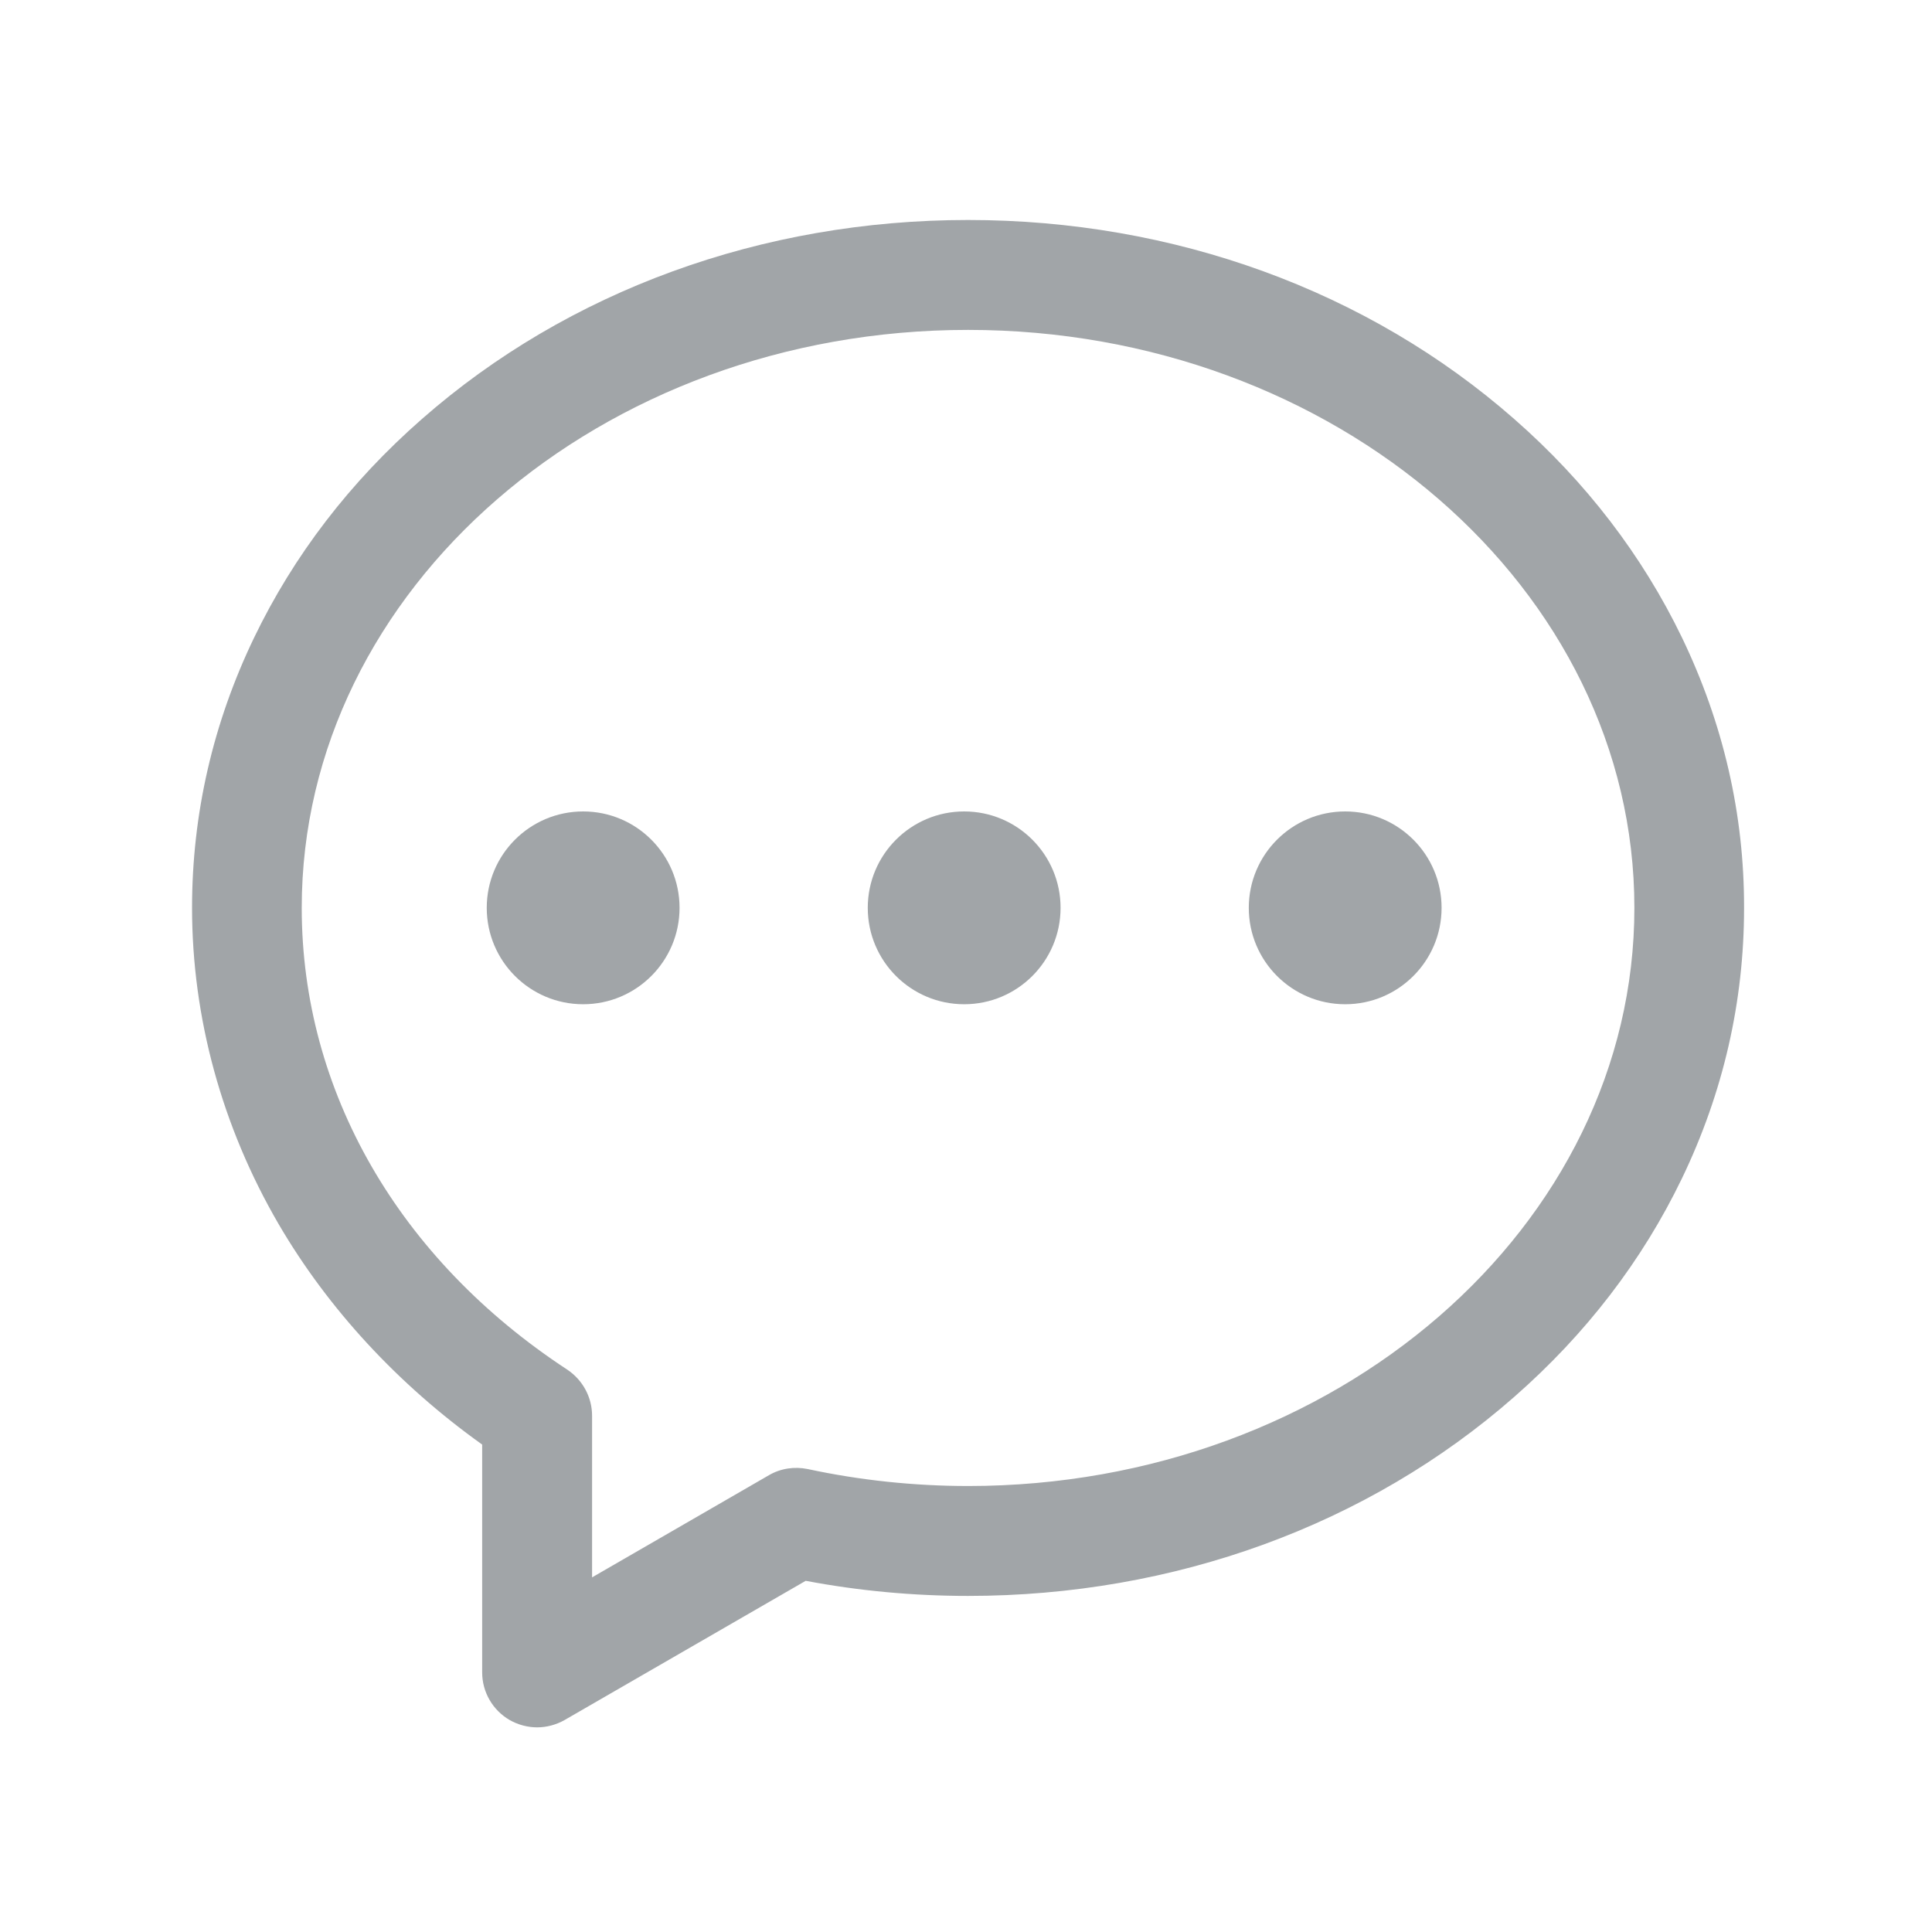
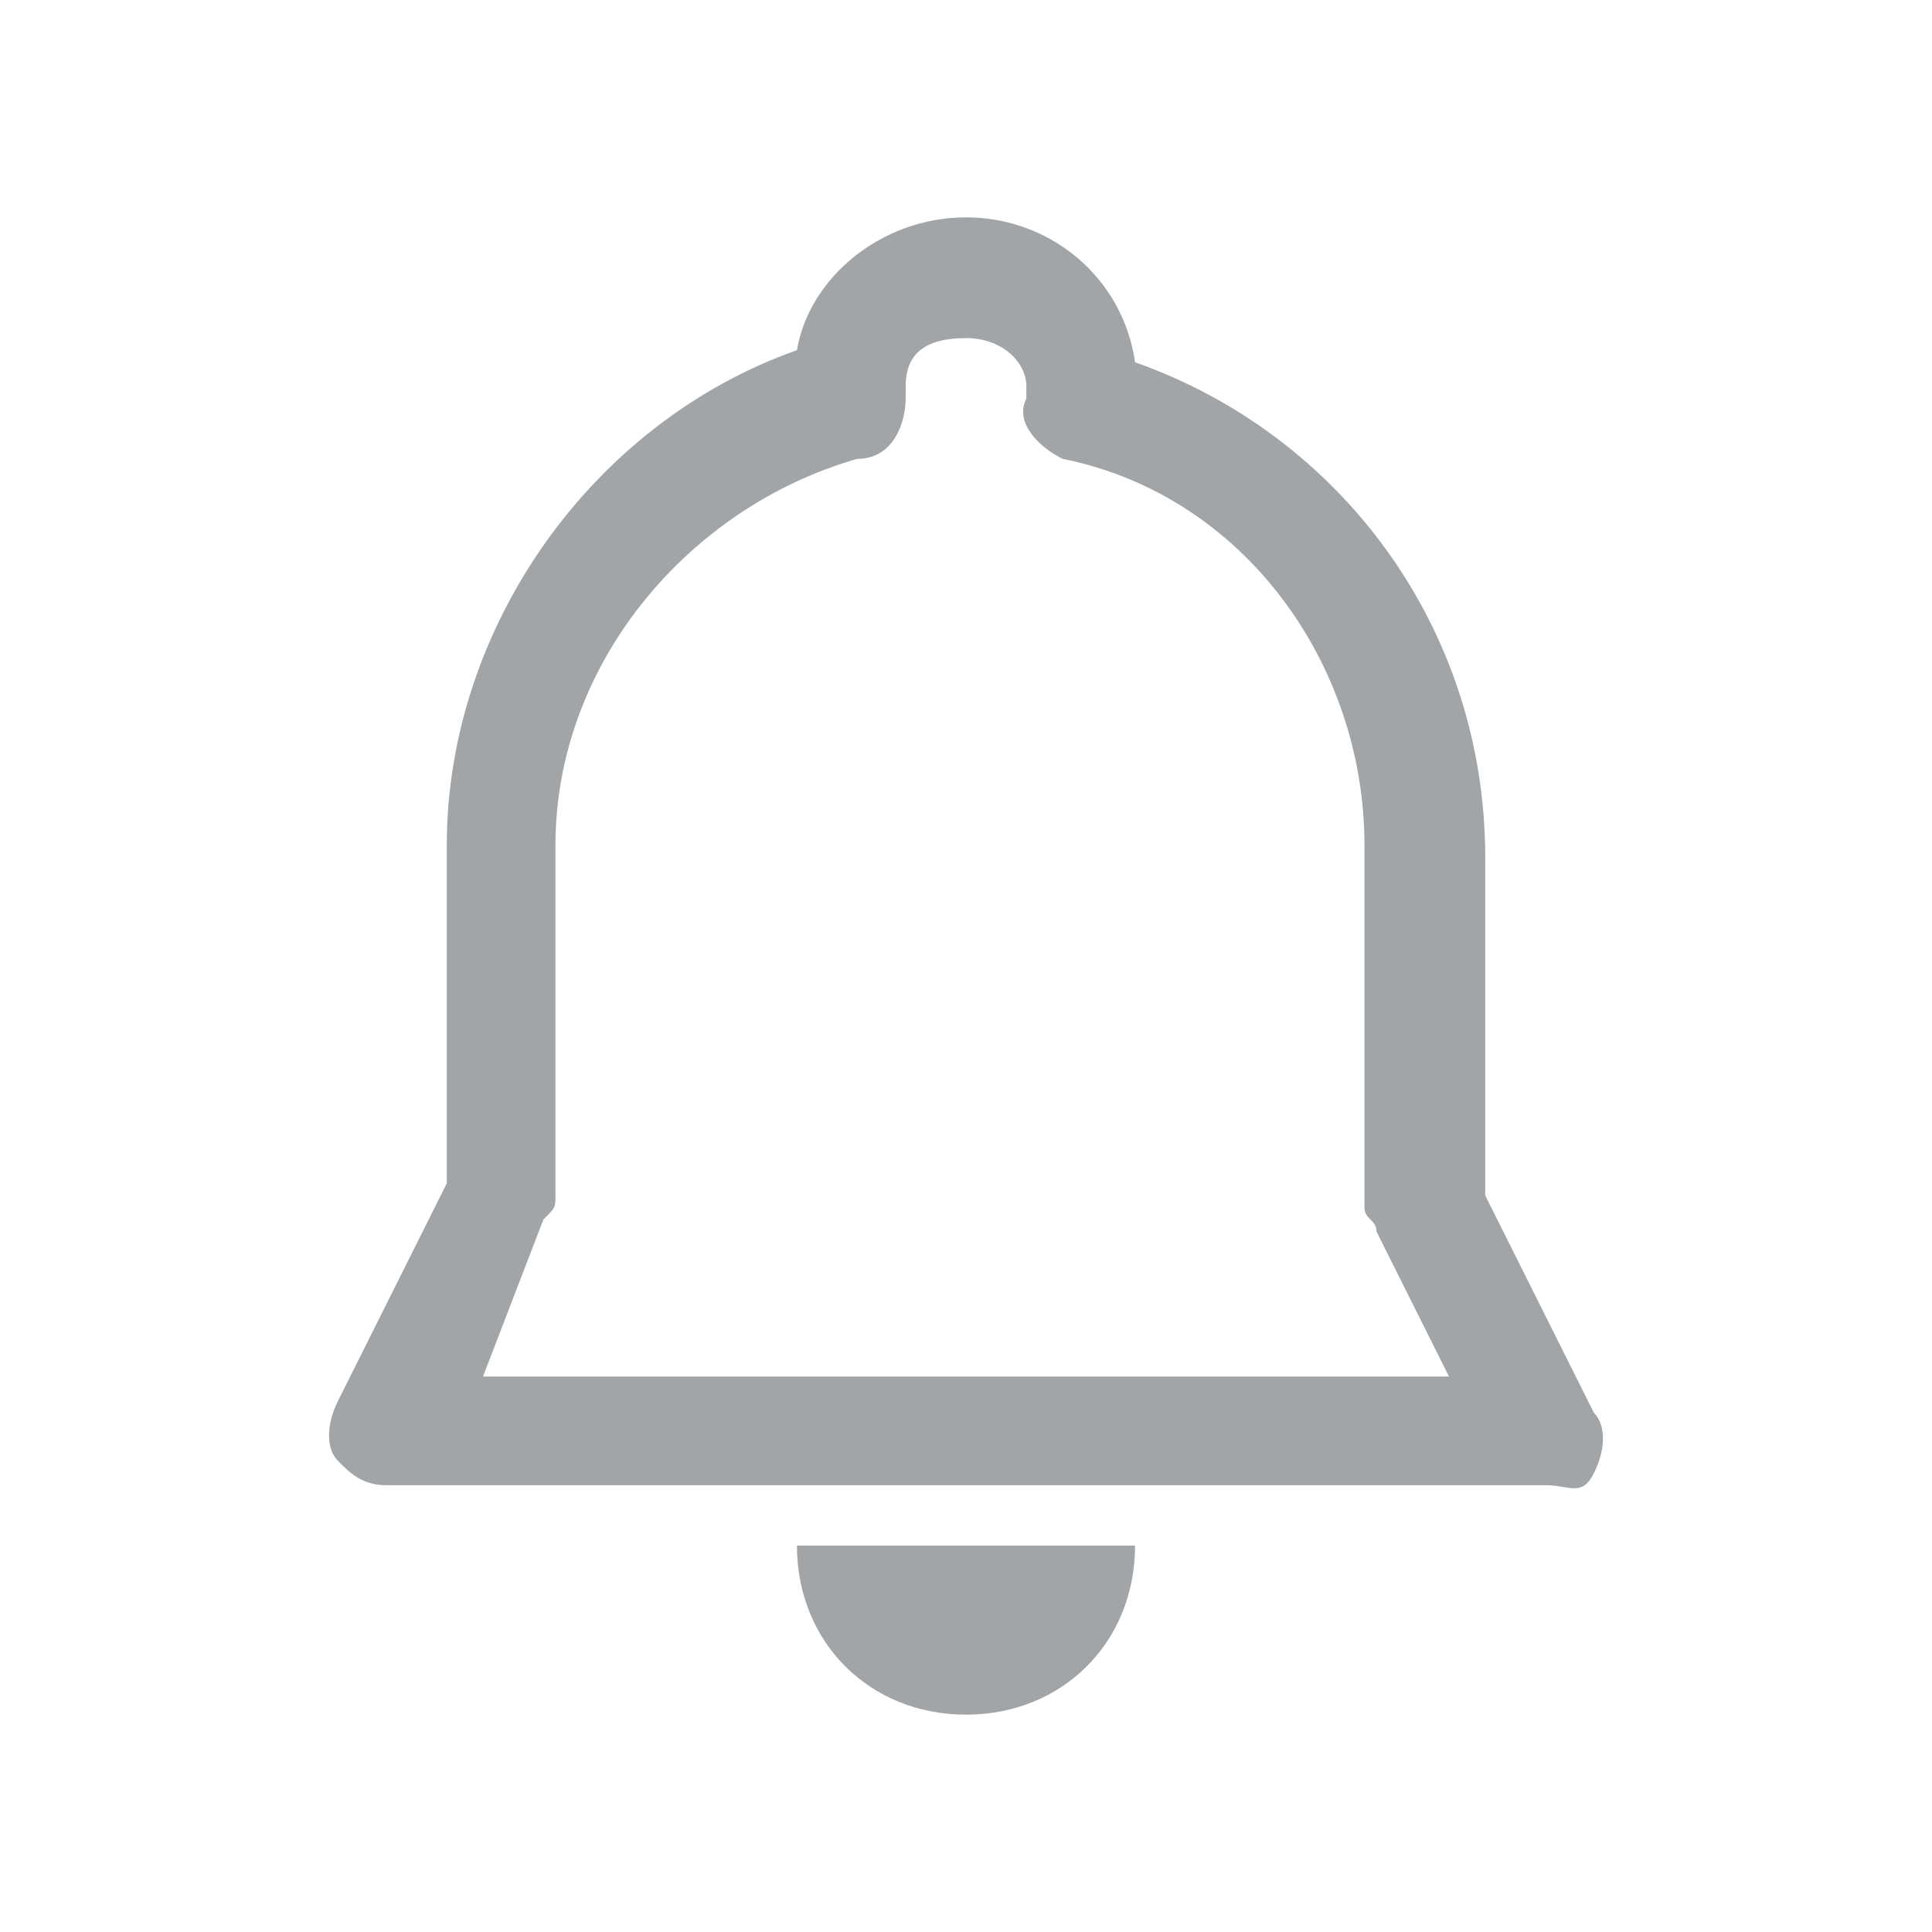
- <svg xmlns="http://www.w3.org/2000/svg" t="1501936946410" class="icon" style="" viewBox="0 0 1024 1024" version="1.1" p-id="1022" width="128" height="128">
+ <svg xmlns="http://www.w3.org/2000/svg" t="1506483693035" class="icon" style="" viewBox="0 0 1024 1024" version="1.1" p-id="1838" width="128" height="128">
  <defs>
    <style type="text/css" />
  </defs>
-   <path d="M257.987 481.174c0 0 0 0 0 0 0 28.218 22.876 51.094 51.094 51.094 28.218 0 51.094-22.876 51.094-51.094 0 0 0 0 0 0 0 0 0 0 0 0 0-28.218-22.876-51.094-51.094-51.094-28.218 0-51.094 22.876-51.094 51.094s0 0 0 0z" fill="#A1A5A8" p-id="1023" />
-   <path d="M459.935 481.174c0 0 0 0 0 0 0 28.218 22.876 51.094 51.094 51.094 28.218 0 51.094-22.876 51.094-51.094 0 0 0 0 0 0 0 0 0 0 0 0 0-28.218-22.876-51.094-51.094-51.094-28.218 0-51.094 22.876-51.094 51.094s0 0 0 0z" fill="#A1A5A8" p-id="1024" />
-   <path d="M661.883 481.174c0 28.218 22.876 51.094 51.094 51.094s51.094-22.876 51.094-51.094c0-28.218-22.876-51.094-51.094-51.094-28.218 0-51.094 22.876-51.094 51.094z" fill="#A1A5A8" p-id="1025" />
-   <path d="M891.502 337.966c-20.995-43.449-50.851-82.527-88.959-115.902-77.551-68.084-180.346-105.465-289.451-105.465-109.227 0-212.021 37.501-289.451 105.465-38.108 33.375-67.963 72.332-88.959 115.902-21.845 45.39-32.89 93.571-32.89 143.209 0 58.254 15.899 116.144 45.875 167.602 26.214 44.905 63.351 85.075 107.892 116.873v120.756c0 10.437 5.583 20.025 14.563 25.244 4.491 2.548 9.588 3.884 14.563 3.884s10.073-1.334 14.563-3.884l127.795-73.789c28.157 5.34 57.162 8.010 86.047 8.010 109.227 0 212.021-37.501 289.451-105.465 38.108-33.375 67.963-72.332 88.959-115.902 21.845-45.39 32.89-93.571 32.89-143.209 0.122-49.759-11.044-97.94-32.89-143.329zM513.092 787.615c-28.641 0-57.283-3.035-84.955-8.98-7.039-1.456-14.442-0.364-20.631 3.277l-93.693 54.128v-85.682c0-9.83-4.976-18.932-13.107-24.394-89.444-58.619-140.781-147.82-140.781-244.789 0-168.938 158.379-306.32 353.166-306.32 194.666 0 353.166 137.383 353.166 306.32s-158.5 306.442-353.166 306.442z" fill="#A1A5A8" p-id="1026" />
+   <path d="M819.2 787.2 204.8 787.2c-12.8 0-19.2-6.4-25.6-12.8s-6.4-19.2 0-32l57.6-115.2L236.8 448c0-115.2 76.8-224 185.6-262.4C428.8 147.2 467.2 115.2 512 115.2S595.2 147.2 601.6 192c108.8 38.4 185.6 140.8 185.6 262.4l0 179.2 57.6 115.2c6.4 6.4 6.4 19.2 0 32S832 787.2 819.2 787.2zM256 729.6l512 0-38.4-76.8c0-6.4-6.4-6.4-6.4-12.8L723.2 448c0-96-64-185.6-160-204.8C550.4 236.8 537.6 224 544 211.2c0 0 0-6.4 0-6.4 0-12.8-12.8-25.6-32-25.6S480 185.6 480 204.8c0 0 0 0 0 6.4 0 12.8-6.4 32-25.6 32C364.8 268.8 294.4 352 294.4 448l0 185.6c0 6.4 0 6.4-6.4 12.8L256 729.6z" p-id="1839" fill="#A1A5A8" />
+   <path d="M422.4 819.2c0 51.2 38.4 89.6 89.6 89.6 51.2 0 89.6-38.4 89.6-89.6L422.4 819.2z" p-id="1840" fill="#A1A5A8" />
</svg>
